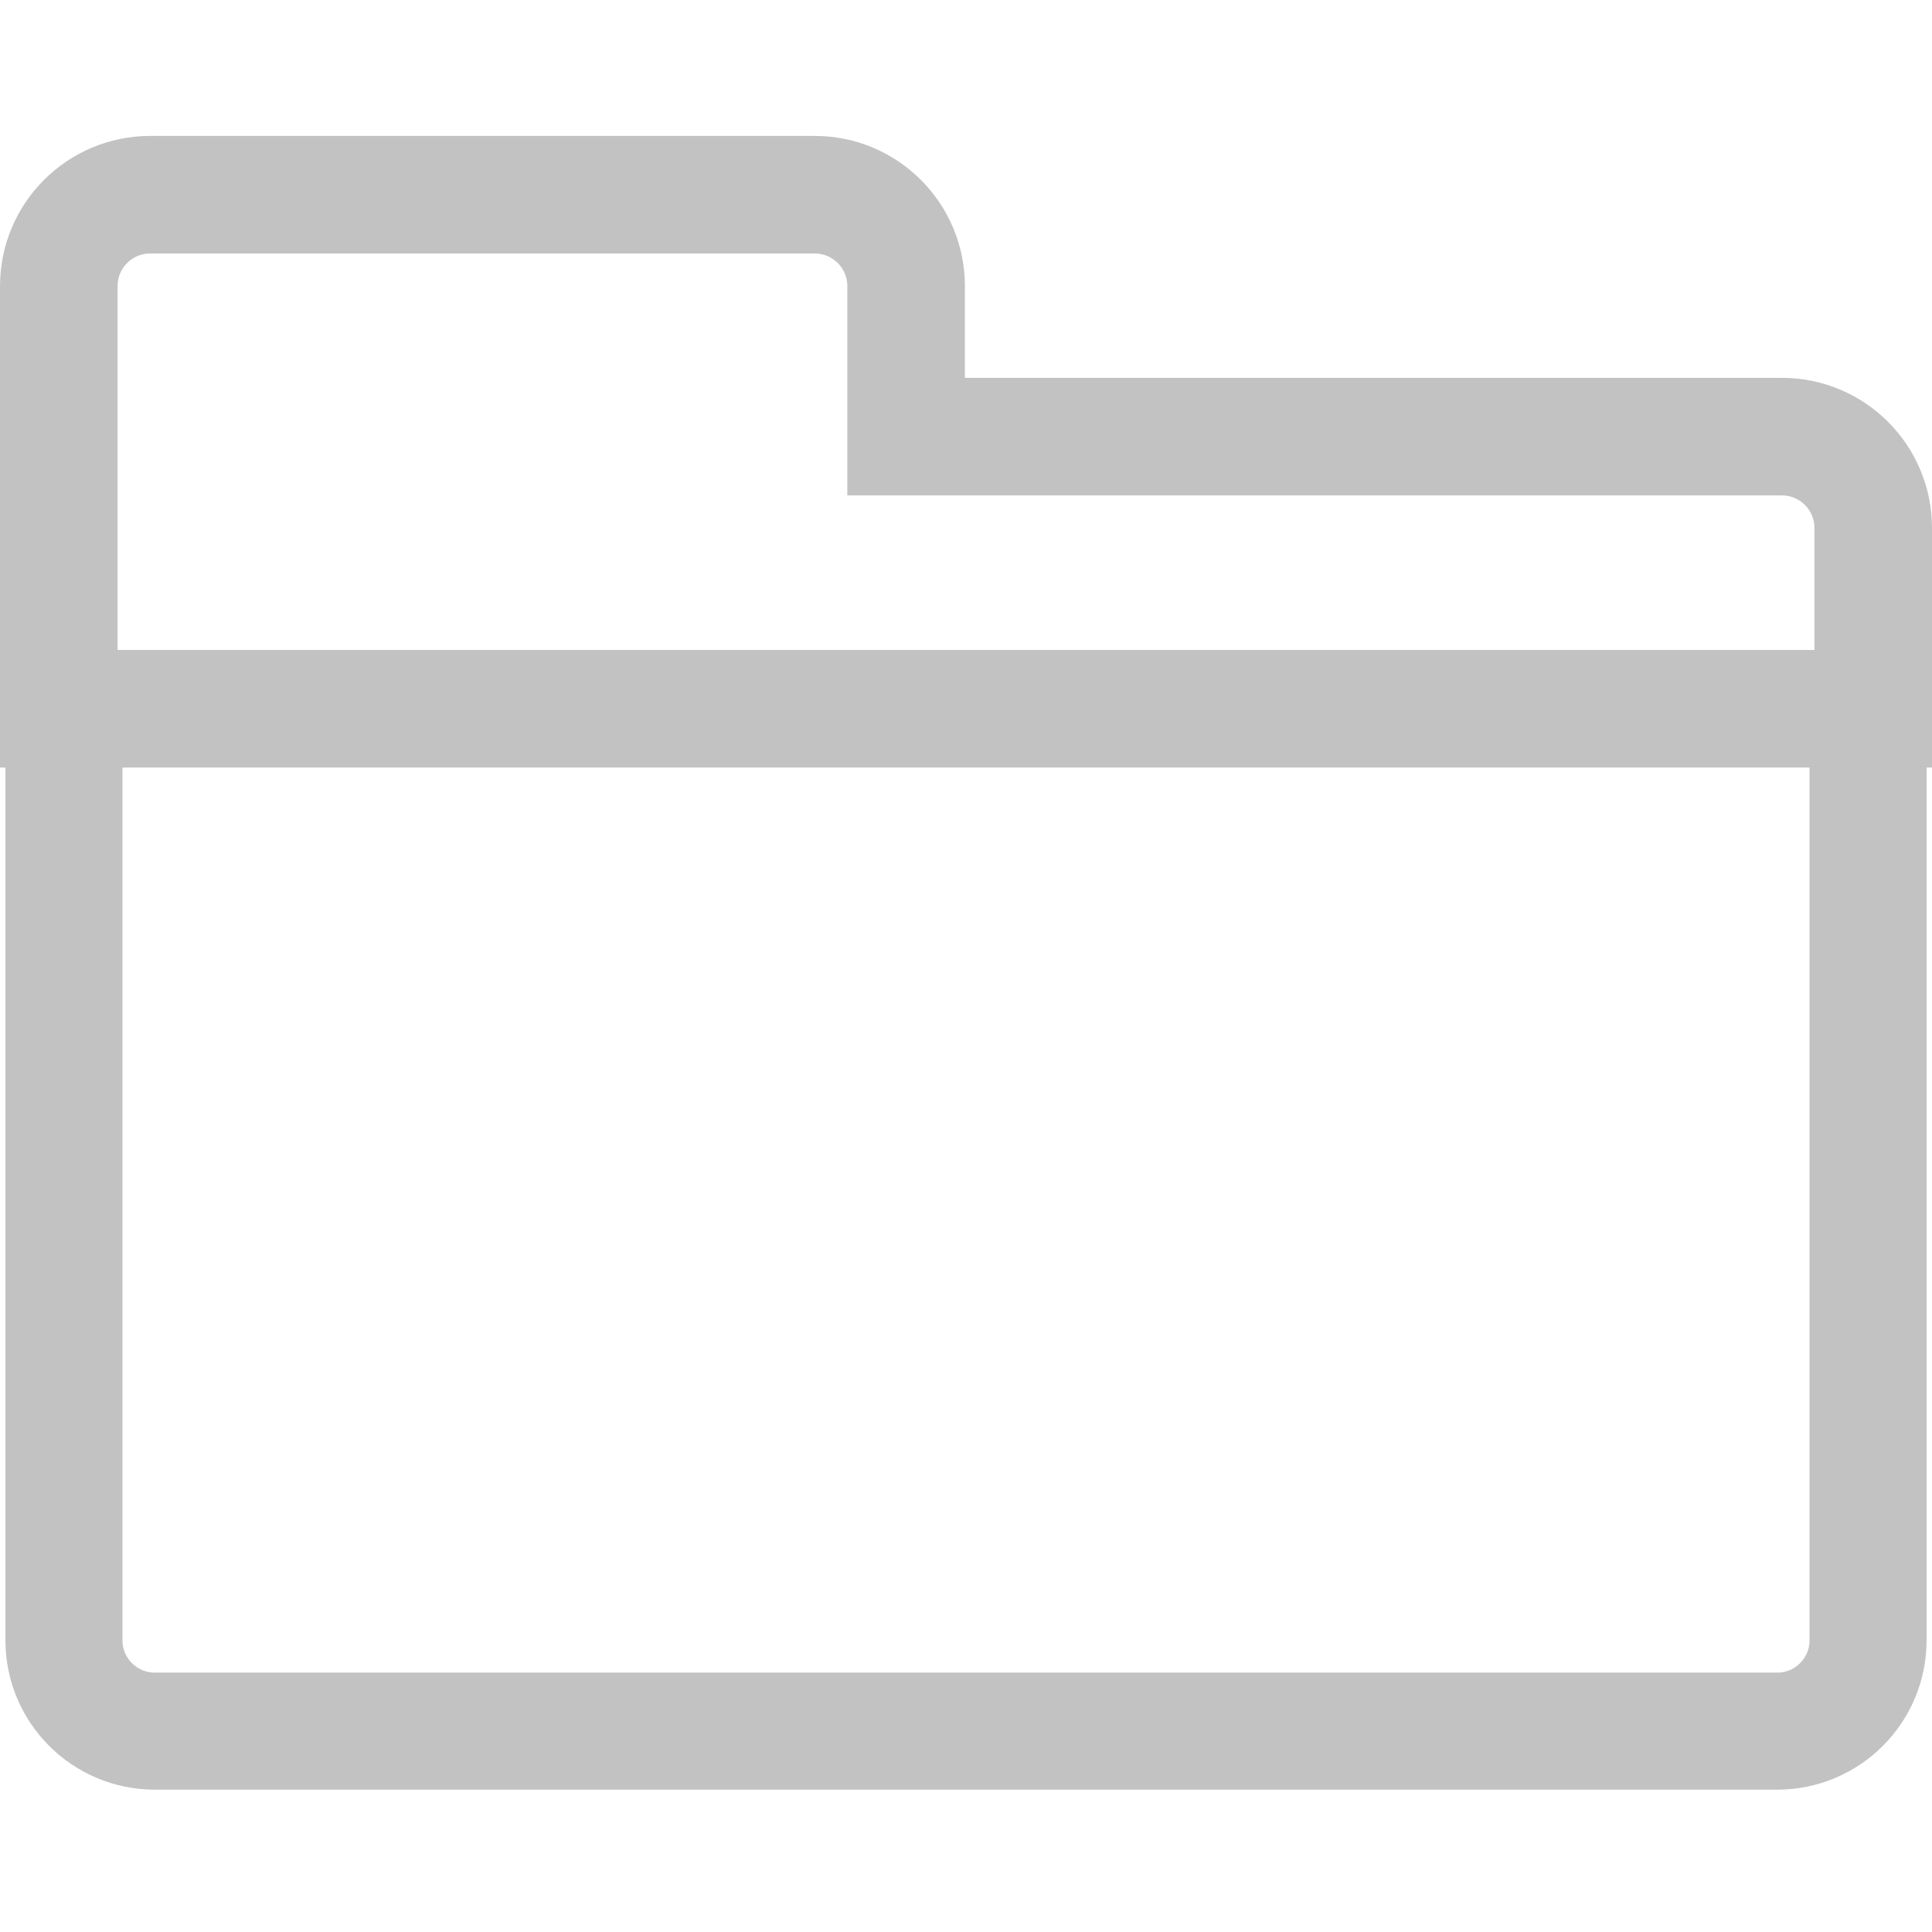
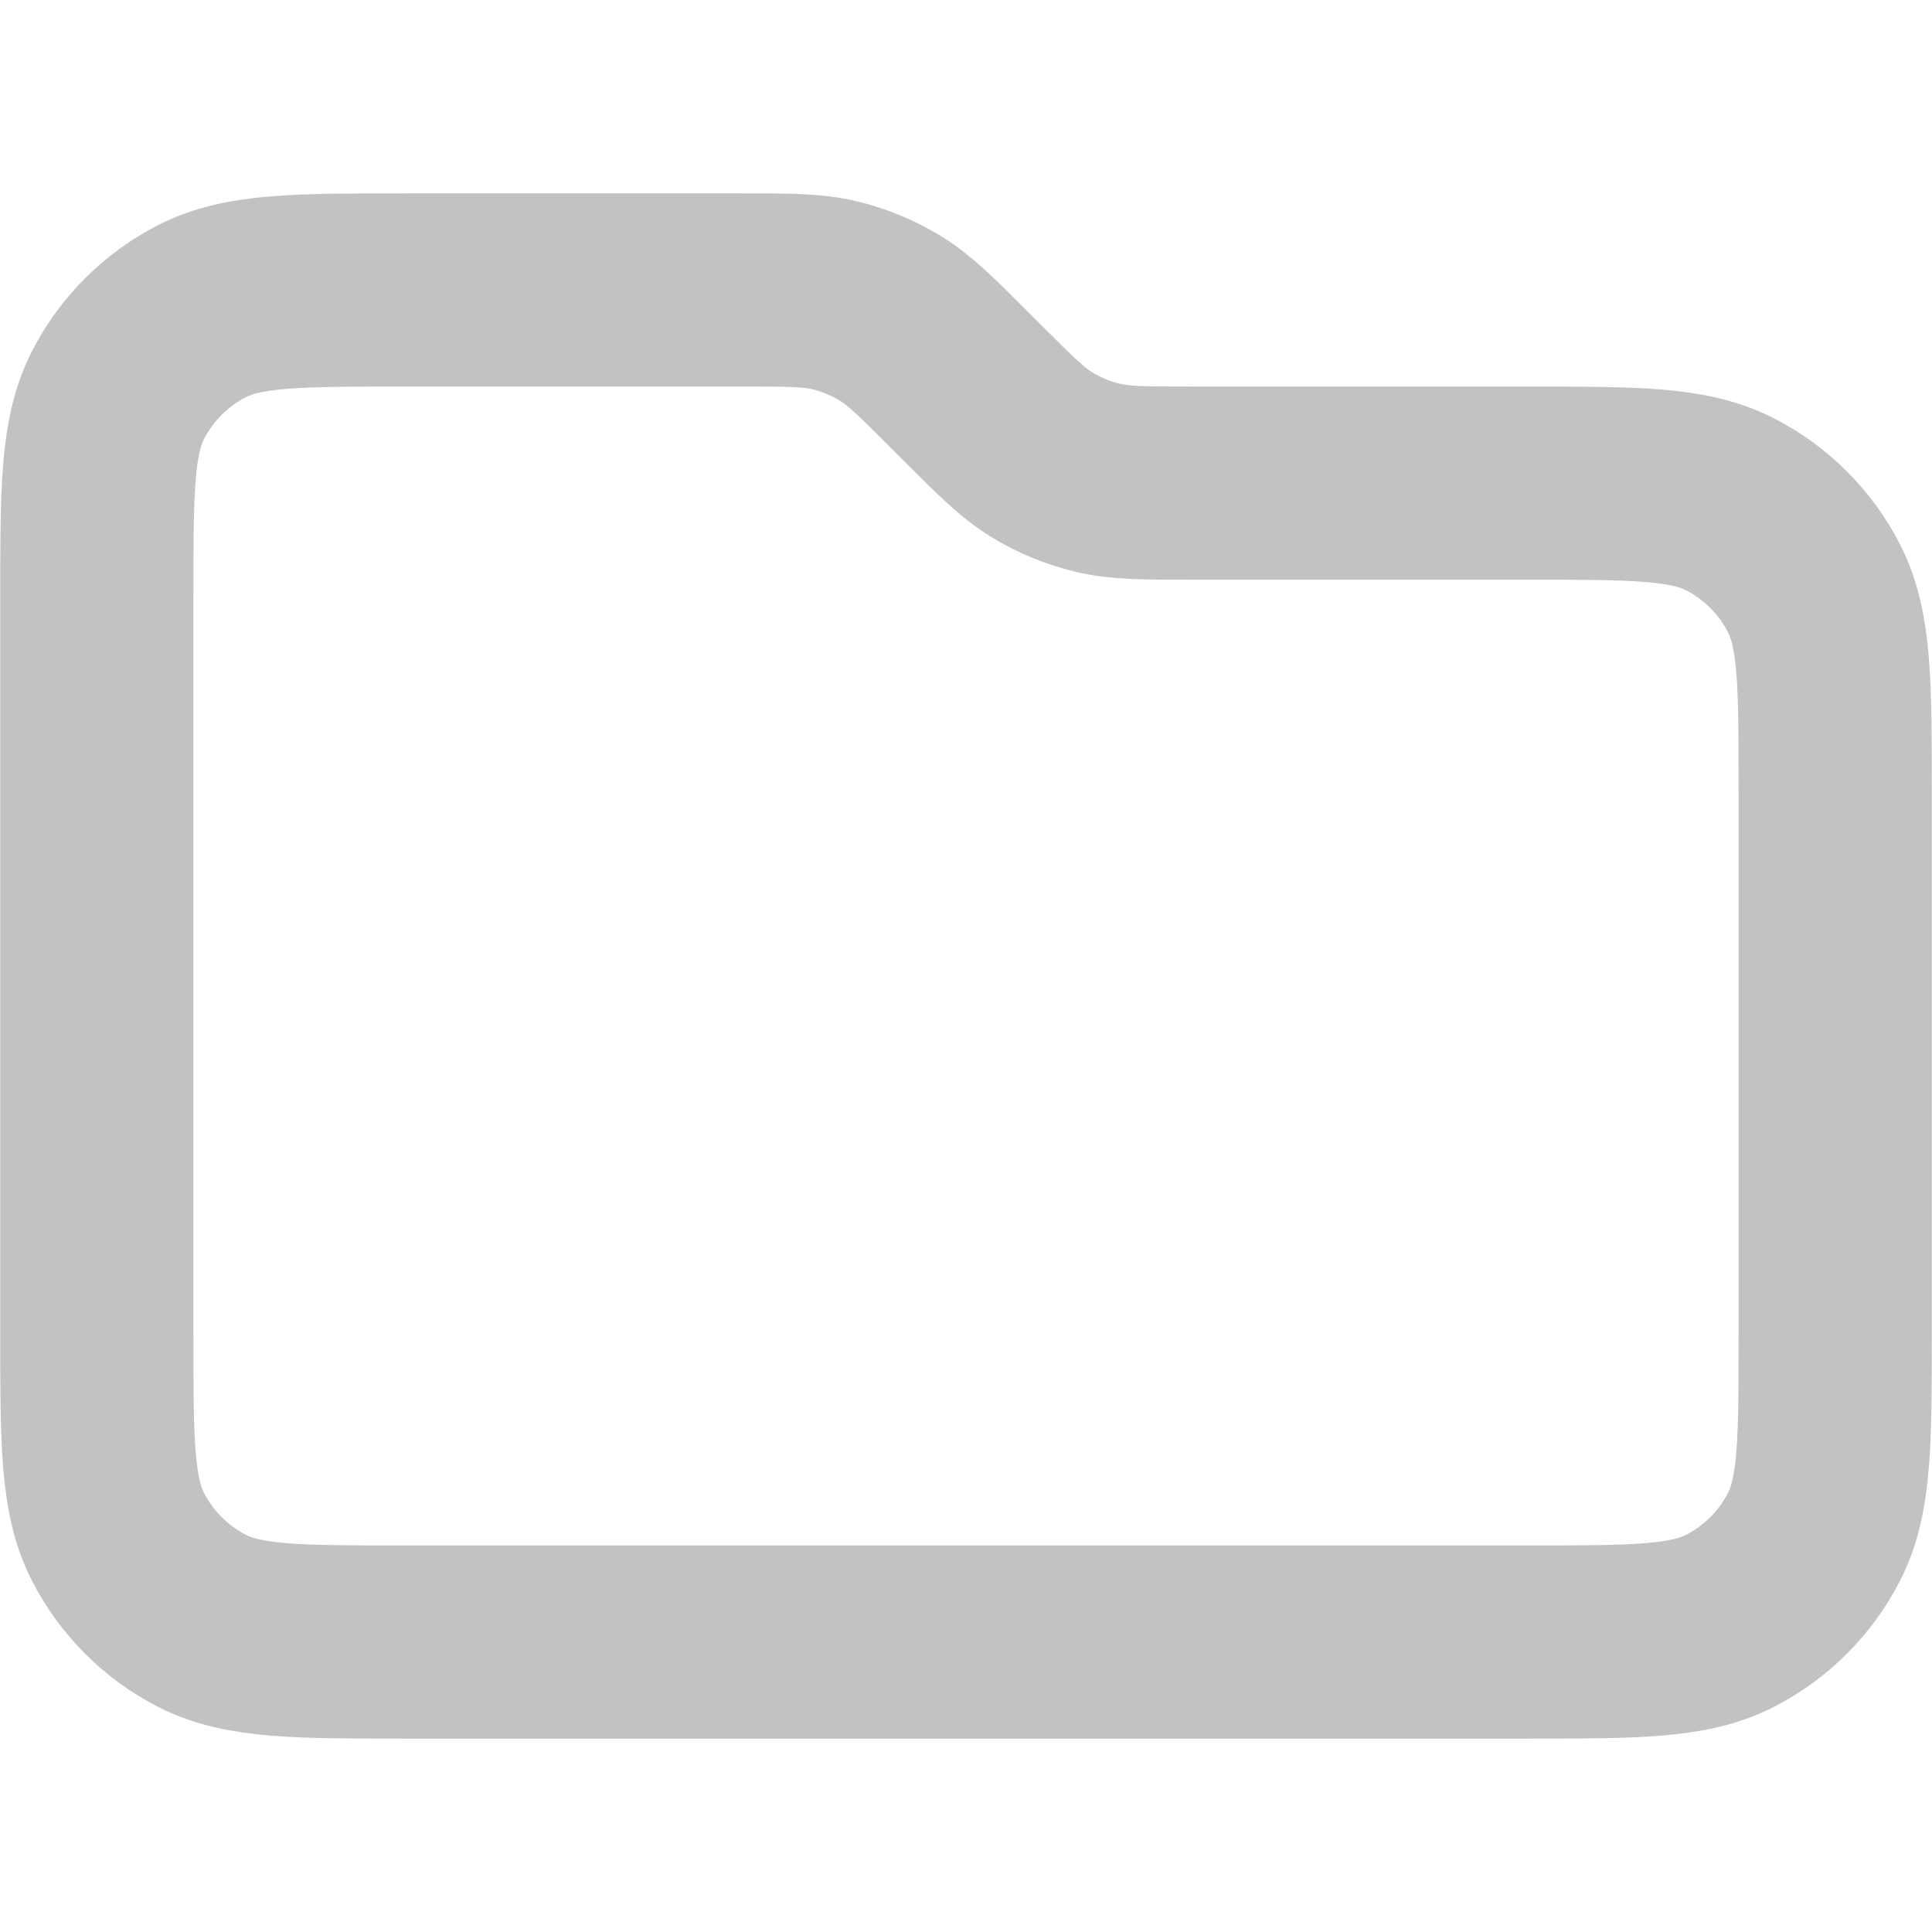
- <svg xmlns="http://www.w3.org/2000/svg" fill="#000000" height="800px" width="800px" version="1.1" id="Capa_1" viewBox="0 0 60 60" xml:space="preserve">
-   <defs id="defs2" />
-   <g id="g2" style="fill:#909090;fill-opacity:1">
-     <path d="M 55.339,13.56 H 28.14 V 8.883 c 0,-1.564 -1.272,-2.836 -2.835,-2.836 H 4.661 c -1.564,0 -2.835,1.272 -2.835,2.836 V 22.012 H 58.175 v -5.616 c 0,-1.565 -1.272,-2.836 -2.835,-2.836 z" id="path1" style="fill:none;fill-opacity:1;stroke:#c2c2c2;stroke-width:3.651;stroke-dasharray:none;stroke-opacity:1" />
-     <path d="m 1.986,50.942 c 0,1.555 1.264,2.82 2.819,2.82 H 55.195 c 1.555,0 2.819,-1.264 2.819,-2.82 V 22.012 H 1.986 Z" id="path2" style="fill:none;fill-opacity:1;stroke:#c2c2c2;stroke-width:3.635;stroke-dasharray:none;stroke-opacity:1;paint-order:normal" />
+ <svg xmlns="http://www.w3.org/2000/svg" width="231px" height="231px" viewBox="-2.4 -2.4 28.80 28.80" fill="none" transform="matrix(1, 0, 0, 1, 0, 0)" version="1.1" id="svg1">
+   <defs id="defs1" />
+   <g id="SVGRepo_bgCarrier" stroke-width="0" />
+   <g id="SVGRepo_tracerCarrier" stroke-linecap="round" stroke-linejoin="round" />
+   <g id="SVGRepo_iconCarrier" transform="matrix(1.439664,0,0,1.439664,-5.275966,-5.275966)">
+     <path d="M 3,8.2 C 3,7.08 3,6.52 3.218,6.092 3.41,5.716 3.716,5.41 4.092,5.218 4.52,5 5.08,5 6.2,5 h 3.475 c 0.489,0 0.734,0 0.964,0.055 0.204,0.049 0.399,0.13 0.578,0.239 0.202,0.124 0.375,0.297 0.721,0.643 l 0.125,0.125 c 0.346,0.346 0.519,0.519 0.721,0.643 0.179,0.11 0.374,0.19 0.578,0.239 C 13.592,7 13.836,7 14.325,7 H 17.8 c 1.12,0 1.68,0 2.108,0.218 0.376,0.192 0.682,0.498 0.874,0.874 C 21,8.52 21,9.08 21,10.2 v 5.6 c 0,1.12 0,1.68 -0.218,2.108 -0.192,0.376 -0.498,0.682 -0.874,0.874 C 19.48,19 18.92,19 17.8,19 H 6.2 C 5.08,19 4.52,19 4.092,18.782 3.716,18.59 3.41,18.284 3.218,17.908 3,17.48 3,16.92 3,15.8 Z" stroke="#c2c2c2" stroke-width="2" stroke-linecap="round" stroke-linejoin="round" id="path1" />
  </g>
</svg>
